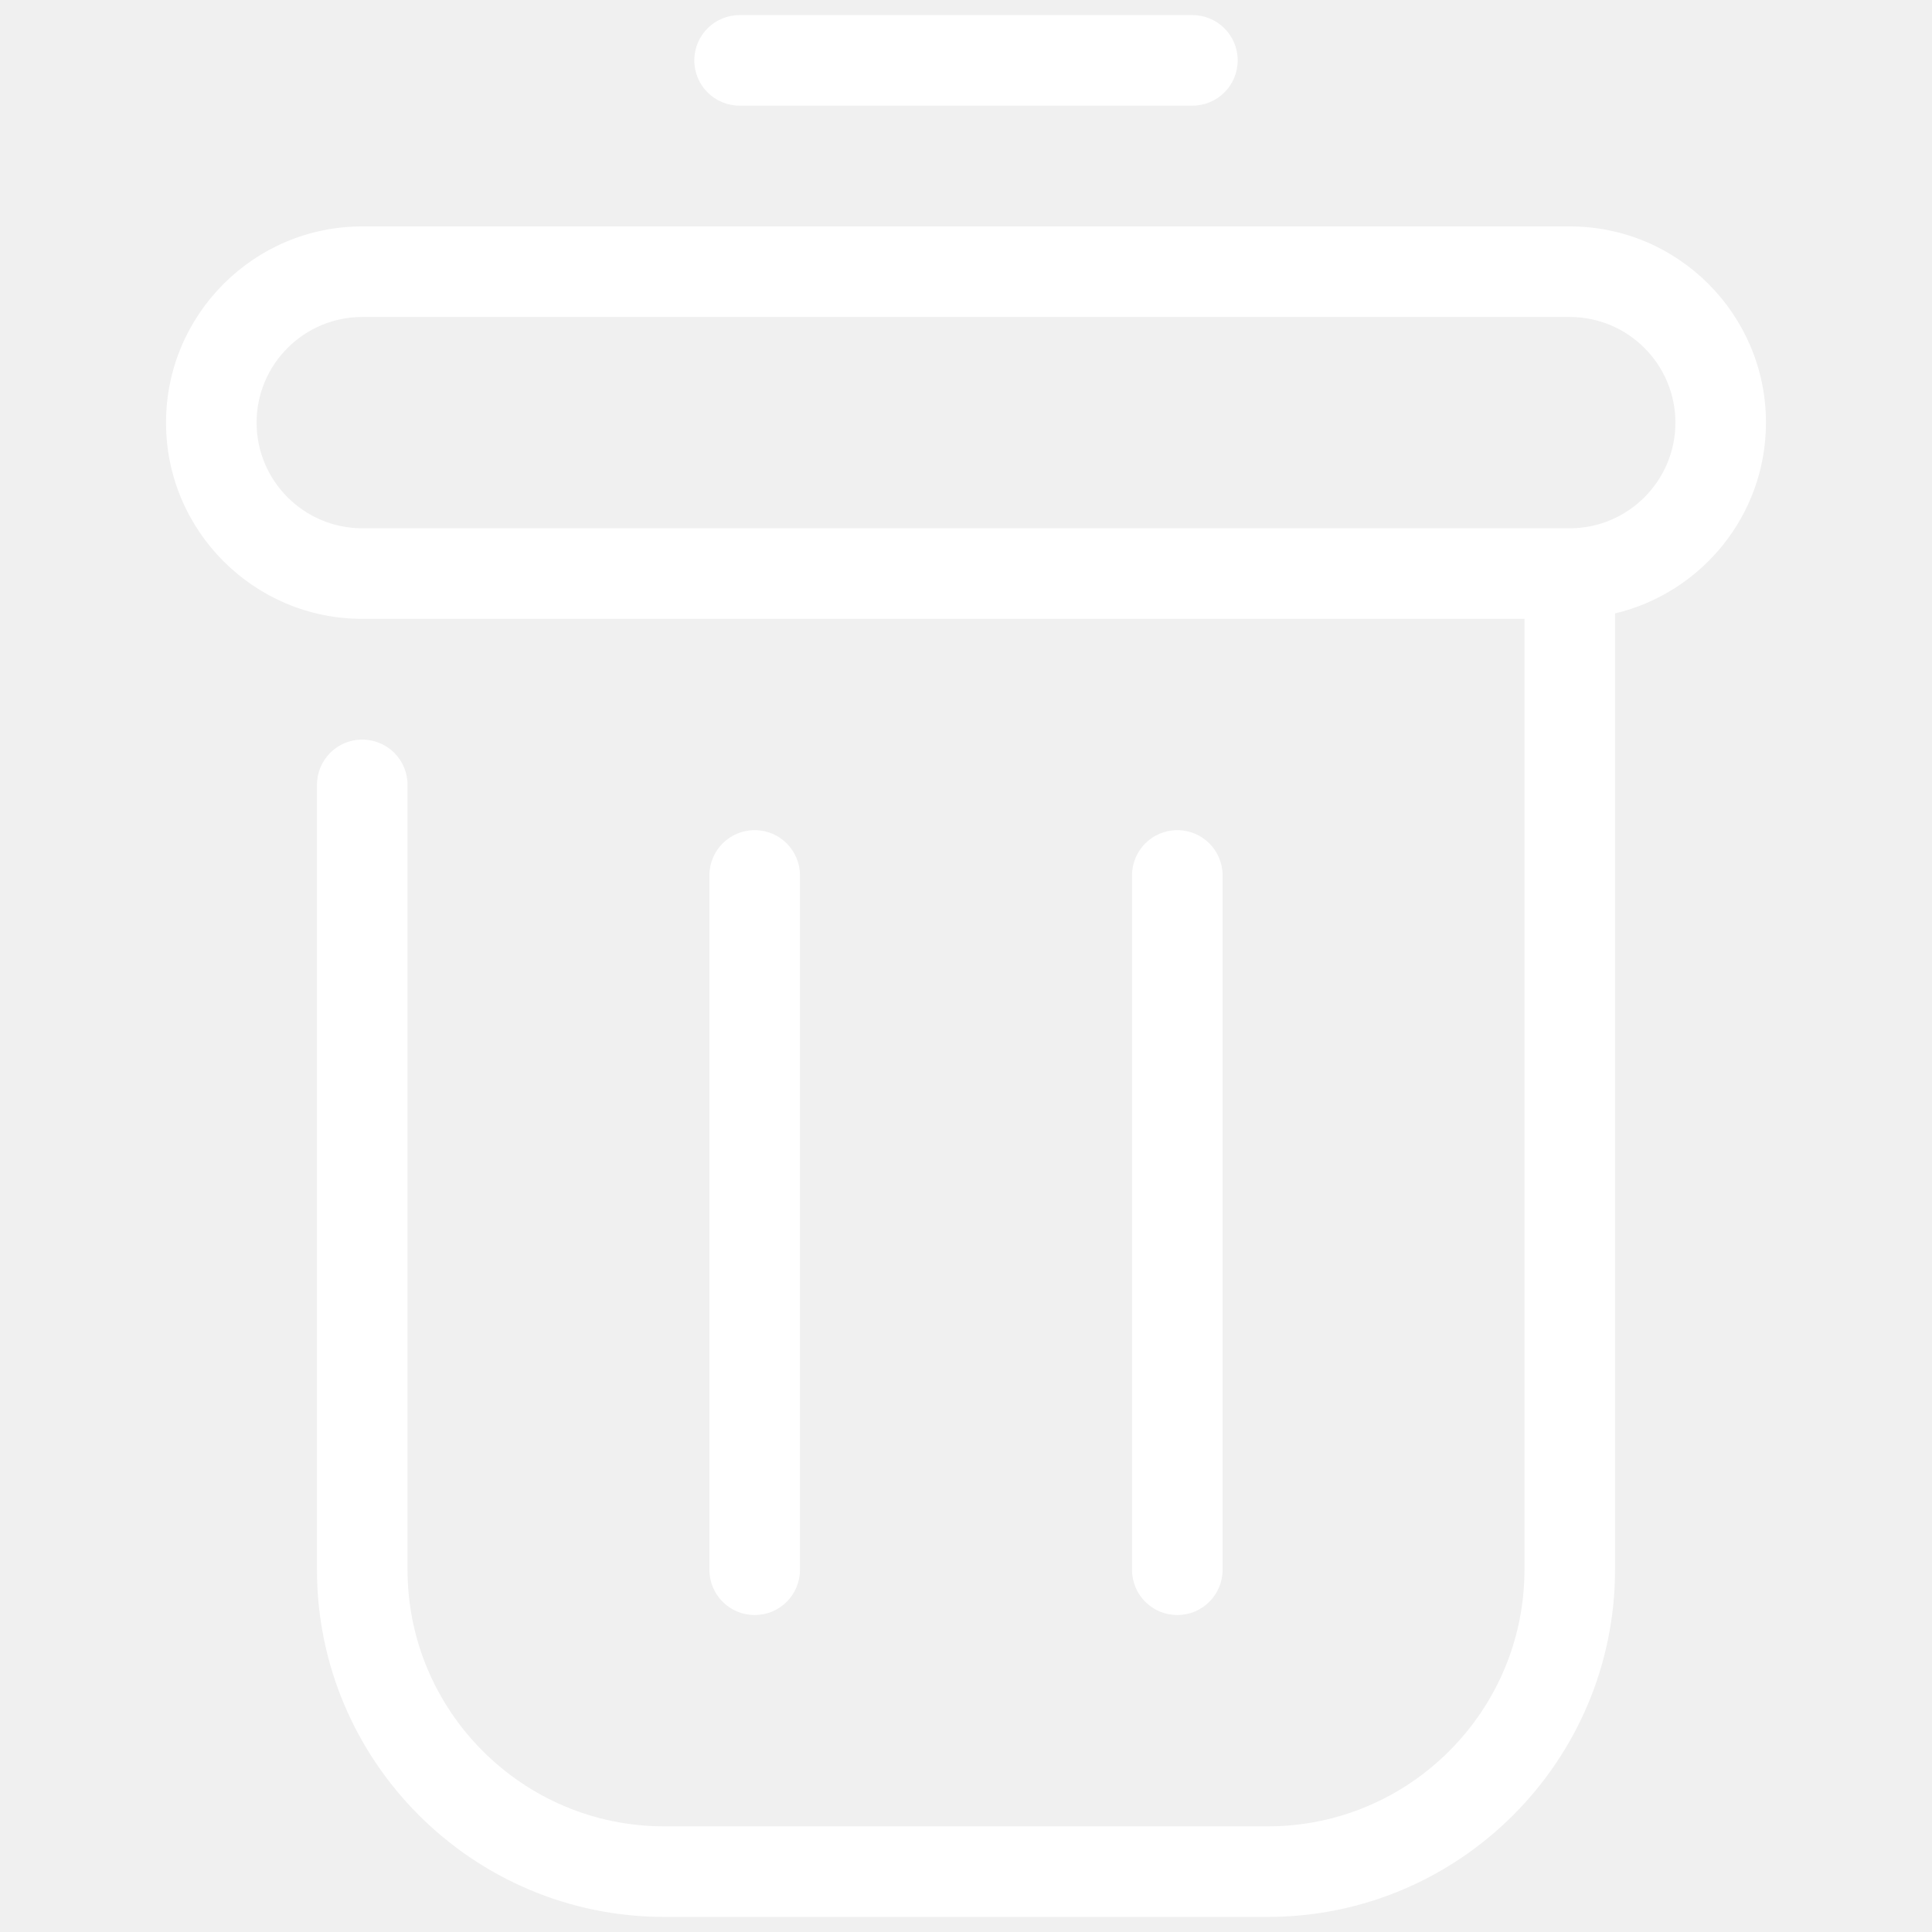
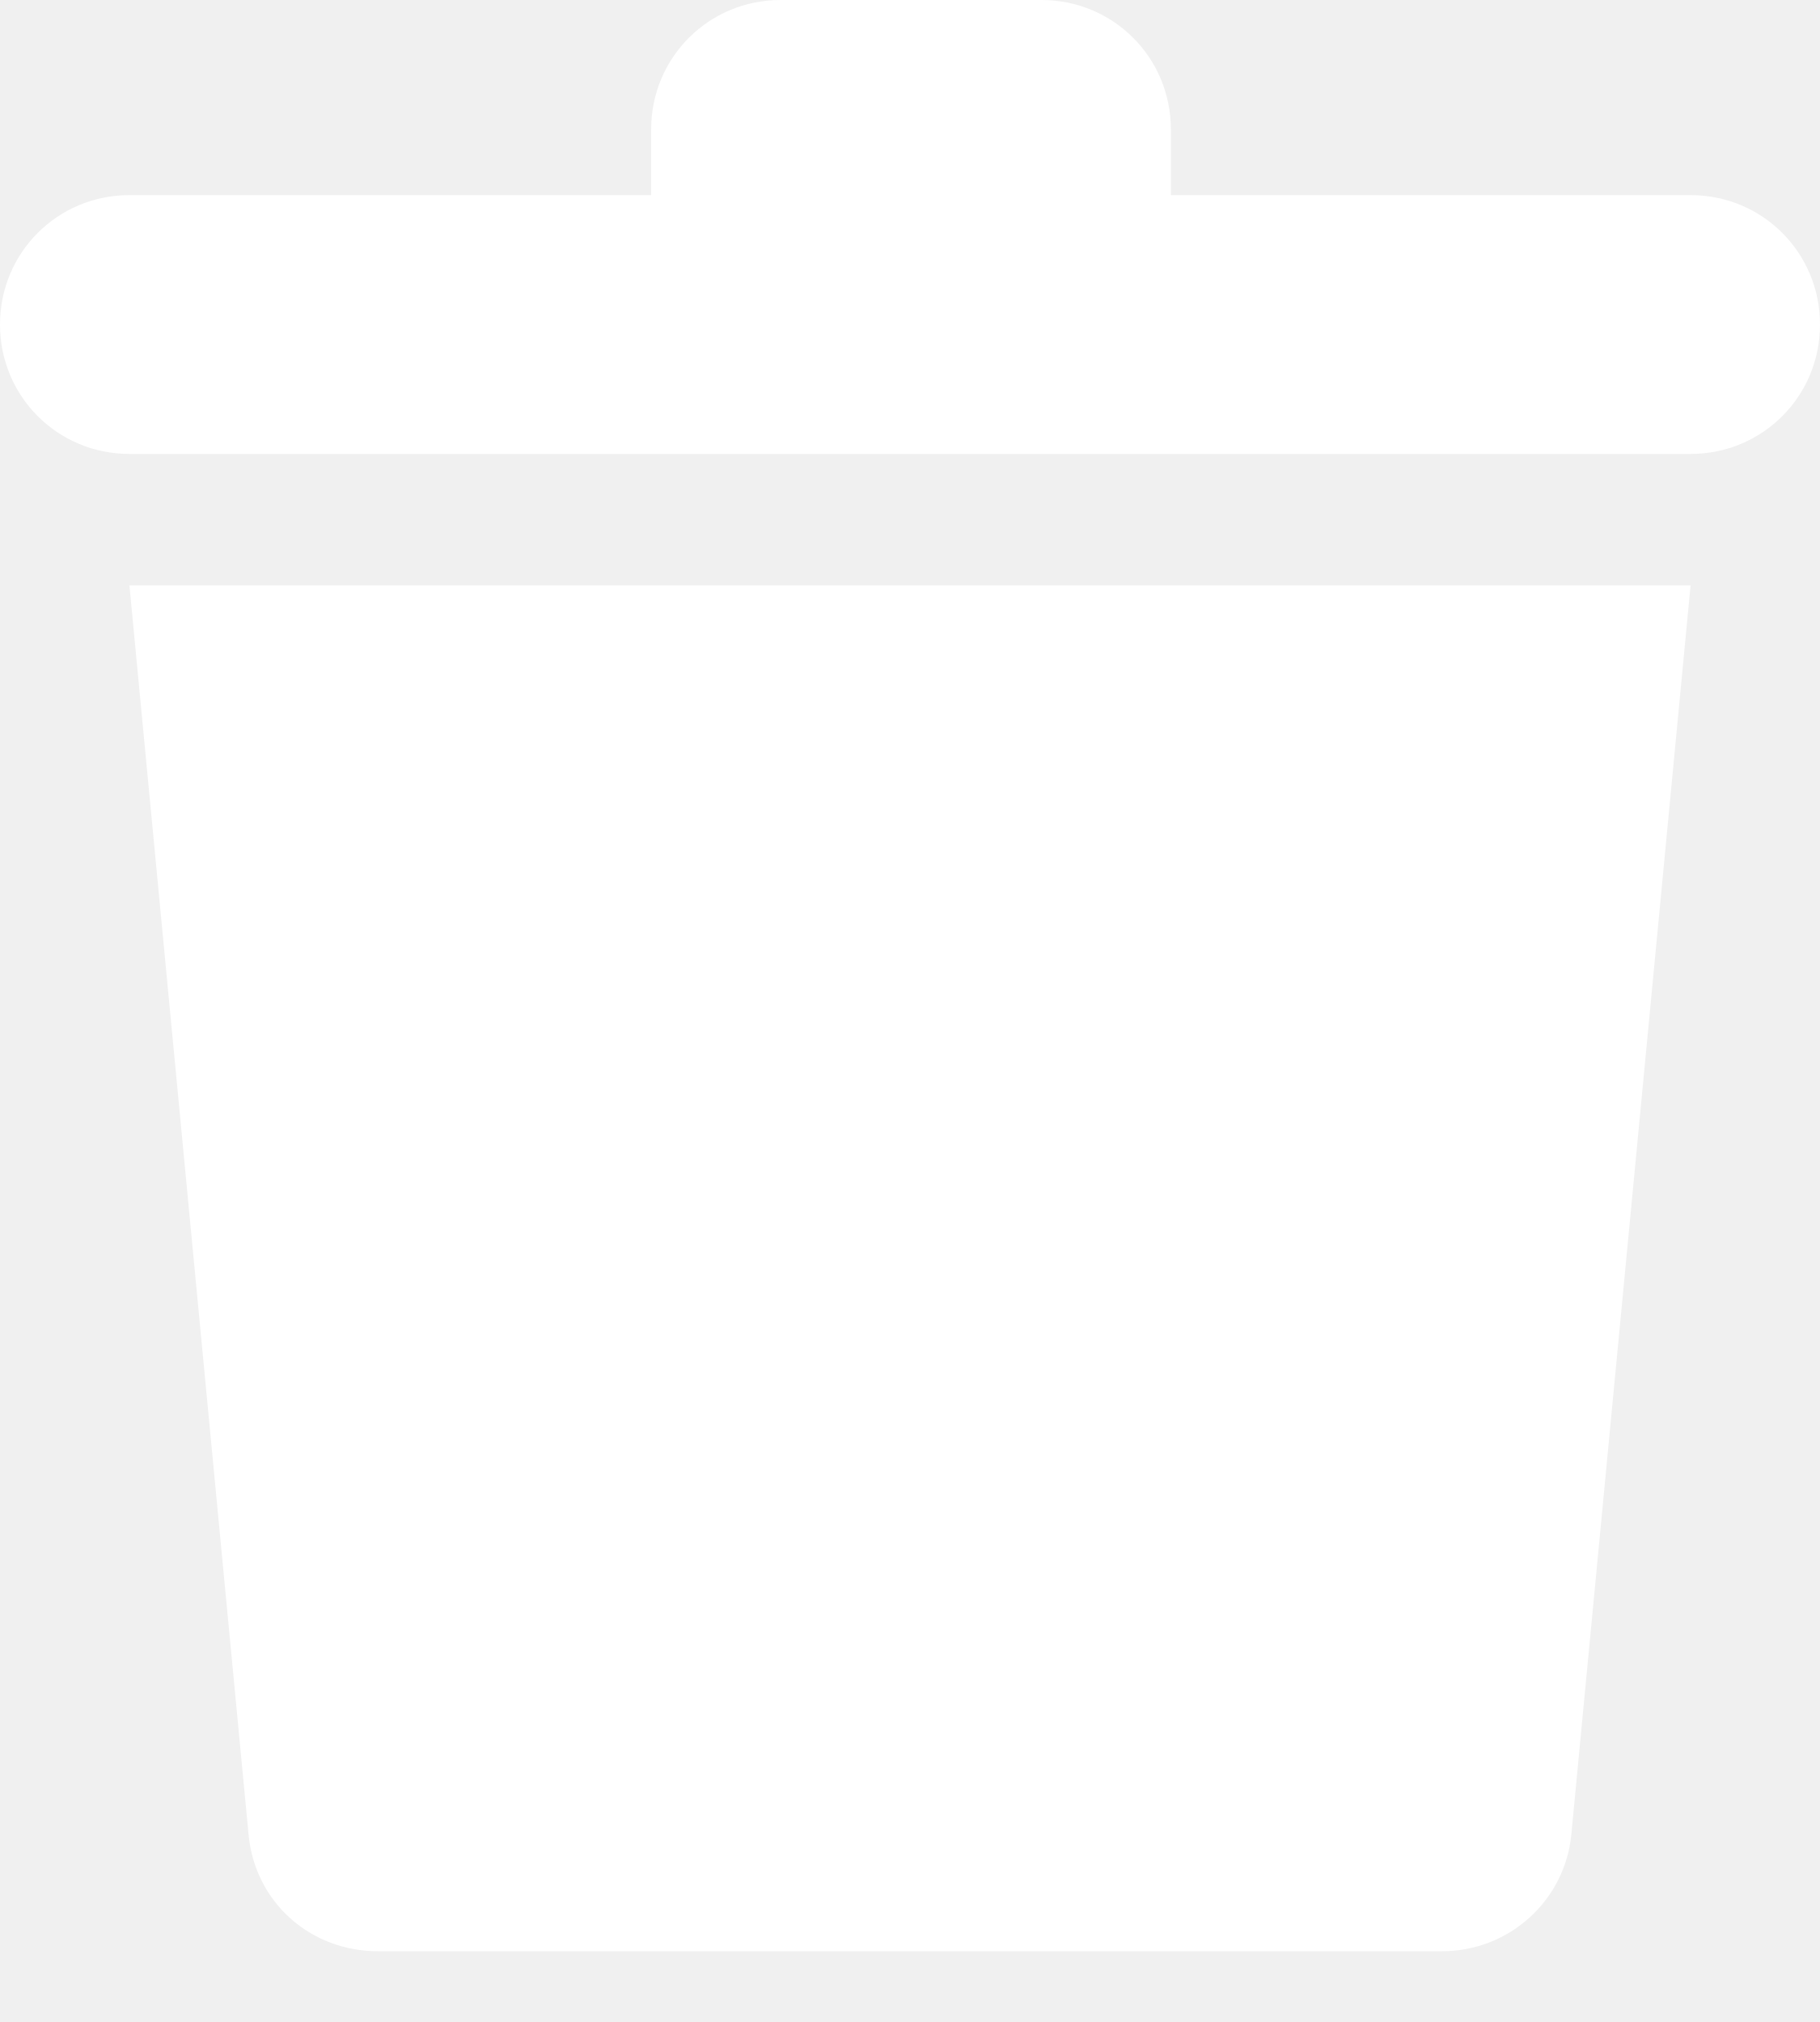
- <svg xmlns="http://www.w3.org/2000/svg" fill="#FFFFFF" viewBox="0 0 128 128" width="64px" height="64px">
-   <path d="M 49 1 C 47.34 1 46 2.34 46 4 C 46 5.66 47.34 7 49 7 L 79 7 C 80.66 7 82 5.66 82 4 C 82 2.34 80.66 1 79 1 L 49 1 z M 24 15 C 16.83 15 11 20.83 11 28 C 11 35.17 16.83 41 24 41 L 101 41 L 101 104 C 101 113.37 93.37 121 84 121 L 44 121 C 34.63 121 27 113.37 27 104 L 27 52 C 27 50.34 25.66 49 24 49 C 22.34 49 21 50.34 21 52 L 21 104 C 21 116.68 31.32 127 44 127 L 84 127 C 96.68 127 107 116.68 107 104 L 107 40.641 C 112.72 39.281 117 34.14 117 28 C 117 20.83 111.17 15 104 15 L 24 15 z M 24 21 L 104 21 C 107.86 21 111 24.14 111 28 C 111 31.86 107.86 35 104 35 L 24 35 C 20.14 35 17 31.86 17 28 C 17 24.14 20.14 21 24 21 z M 50 55 C 48.34 55 47 56.34 47 58 L 47 104 C 47 105.66 48.34 107 50 107 C 51.66 107 53 105.66 53 104 L 53 58 C 53 56.34 51.66 55 50 55 z M 78 55 C 76.34 55 75 56.34 75 58 L 75 104 C 75 105.66 76.34 107 78 107 C 79.66 107 81 105.66 81 104 L 81 58 C 81 56.34 79.66 55 78 55 z" />
+ <svg xmlns="http://www.w3.org/2000/svg" width="18" height="20" viewBox="0 0 18 20" fill="none">
+   <path d="M2.458 18.142C2.519 18.813 3.067 19.3 3.738 19.3H14.261C14.932 19.3 15.48 18.792 15.541 18.142L16.72 5.79H1.28L2.458 18.142Z" fill="white" />
+   <path d="M16.72 1.93H11.58V1.28C11.58 0.569 11.011 0 10.3 0H7.72C7.009 0 6.44 0.569 6.44 1.28V1.93H1.28C0.569 1.93 0 2.499 0 3.21C0 3.921 0.569 4.49 1.28 4.49H16.72C17.431 4.49 18 3.921 18 3.21C18 2.499 17.431 1.93 16.72 1.93Z" fill="white" />
</svg>
